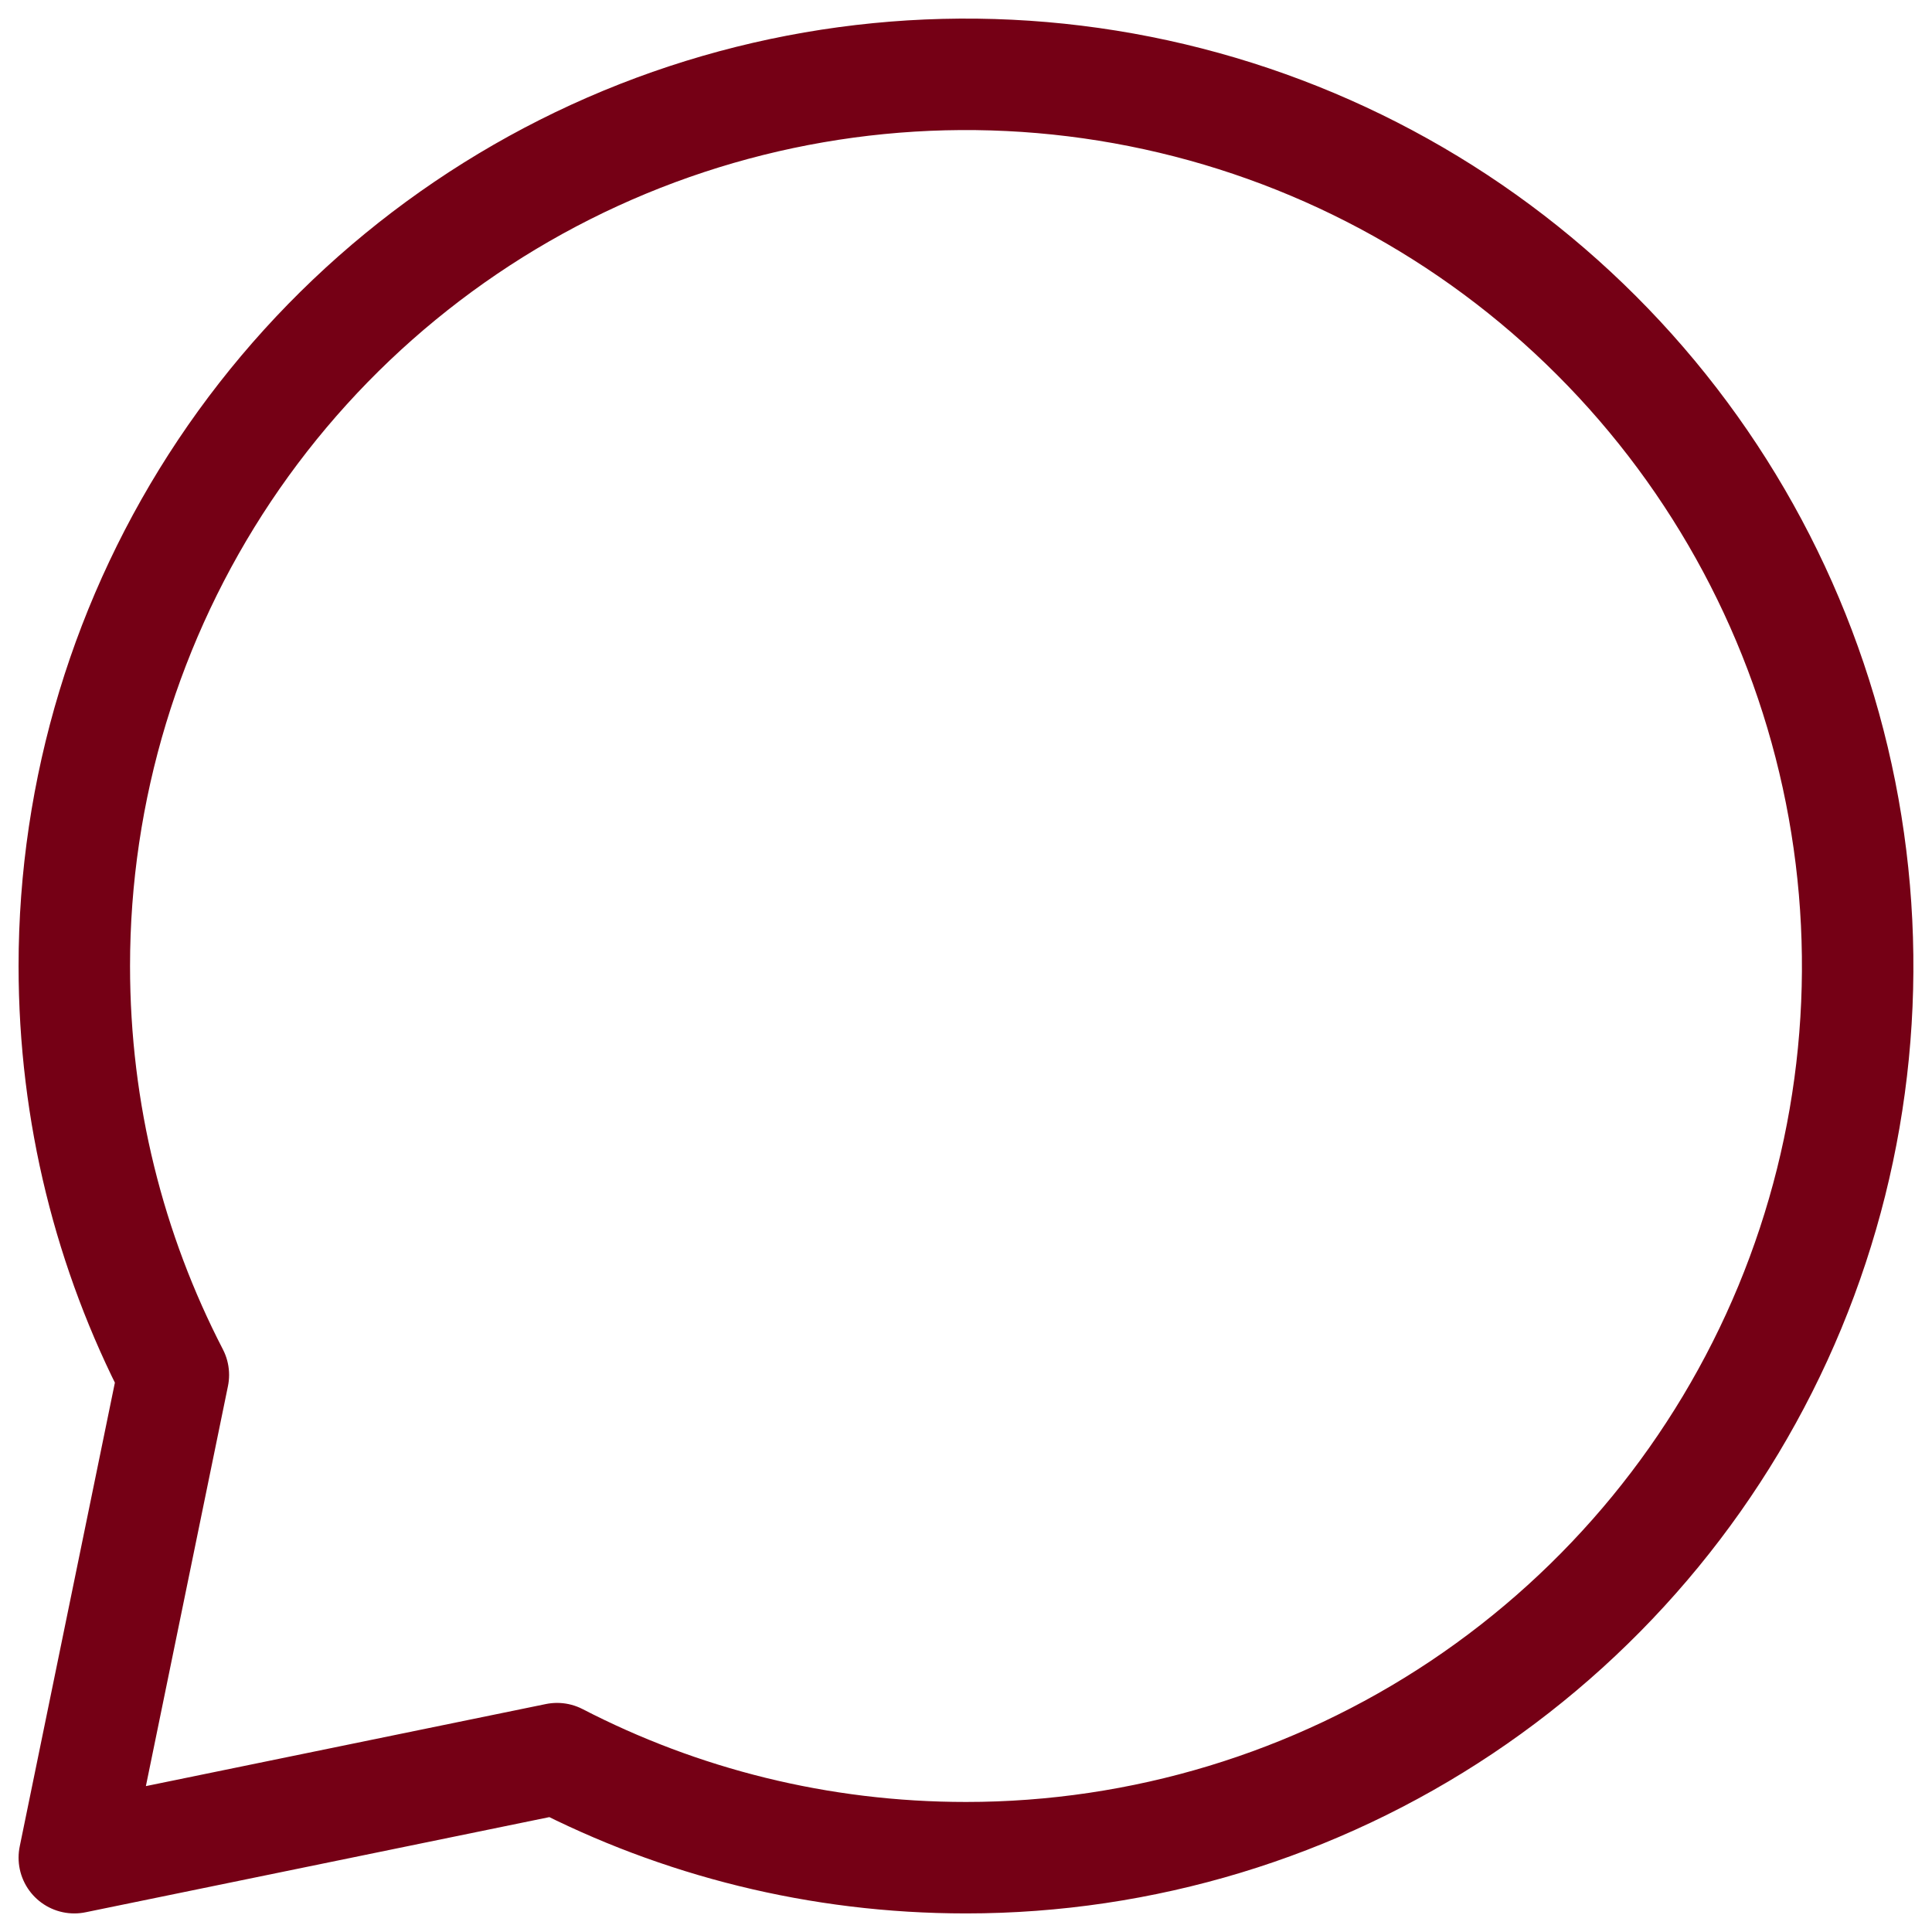
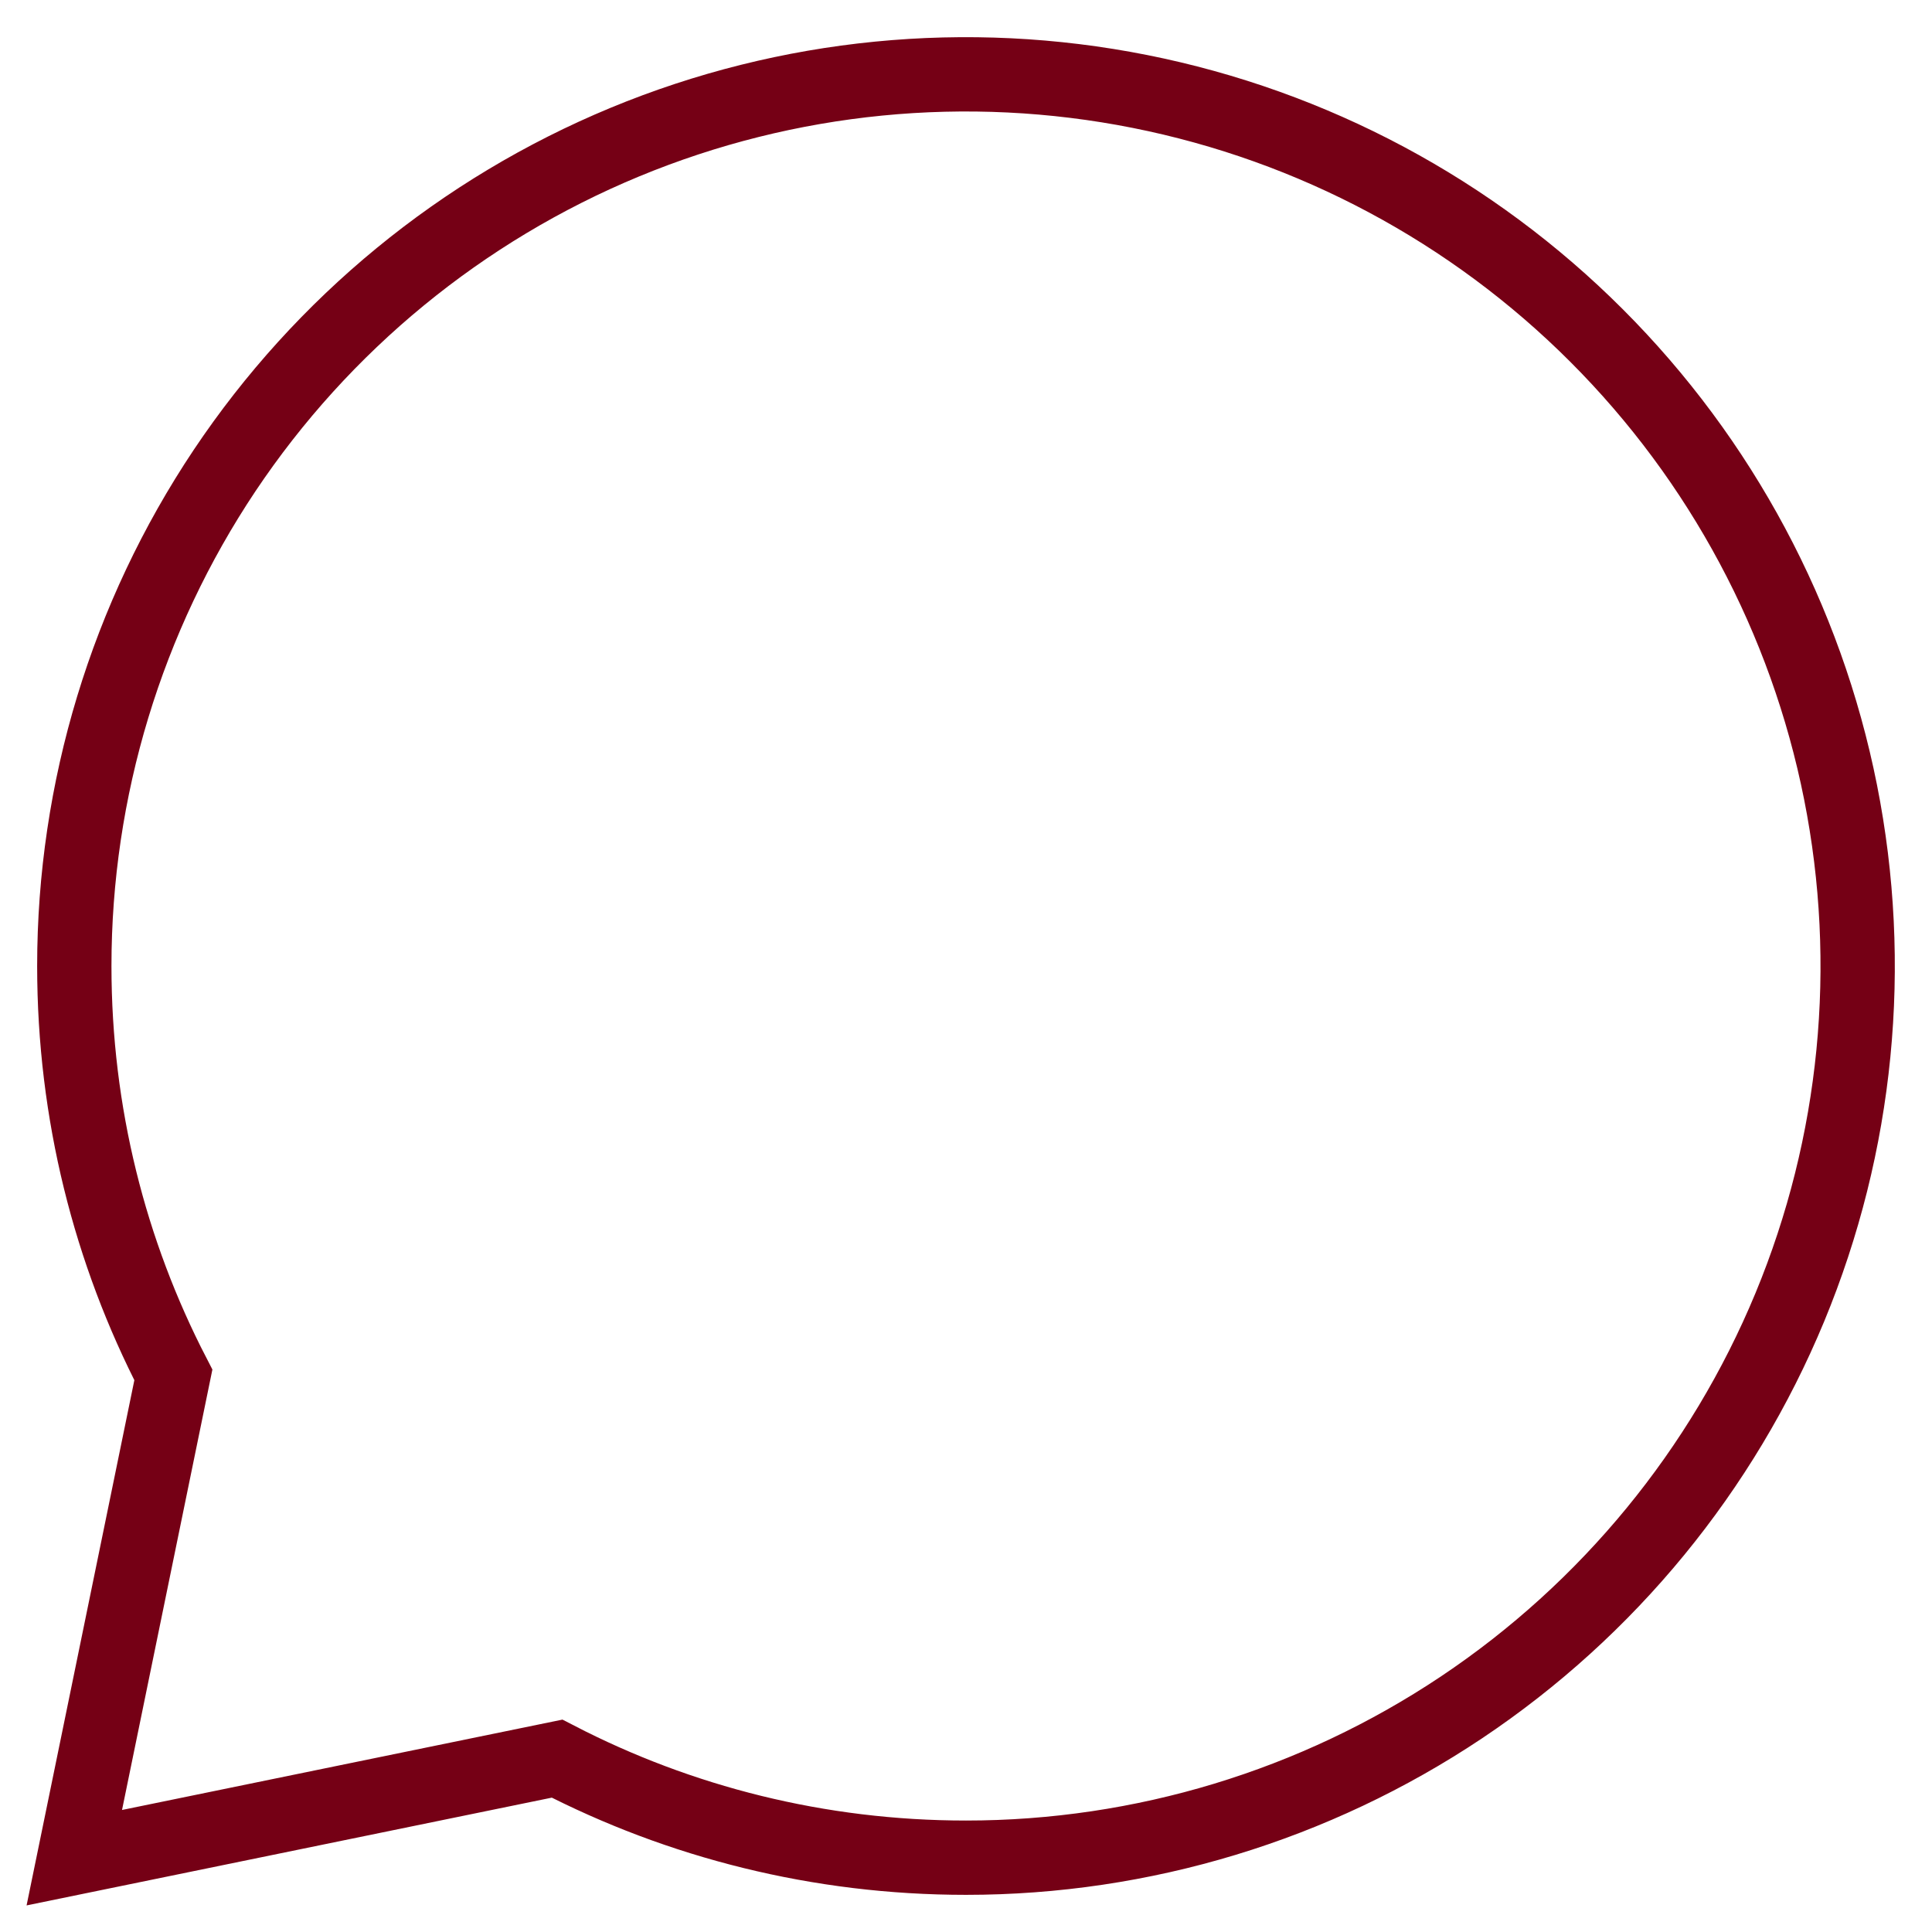
<svg xmlns="http://www.w3.org/2000/svg" width="26" height="26" viewBox="0 0 26 26" fill="none">
-   <path d="M13 25C15.373 25 17.694 24.296 19.667 22.978C21.64 21.659 23.178 19.785 24.087 17.592C24.995 15.399 25.232 12.987 24.769 10.659C24.306 8.331 23.163 6.193 21.485 4.515C19.807 2.836 17.669 1.694 15.341 1.231C13.013 0.768 10.601 1.005 8.408 1.913C6.215 2.822 4.341 4.36 3.022 6.333C1.704 8.307 1 10.627 1 13C1 14.984 1.48 16.853 2.333 18.503L1 25L7.497 23.667C9.145 24.519 11.017 25 13 25Z" stroke="#750015" stroke-width="1.5" stroke-linecap="round" stroke-linejoin="round" />
+   <path d="M13 25C15.373 25 17.694 24.296 19.667 22.978C21.64 21.659 23.178 19.785 24.087 17.592C24.995 15.399 25.232 12.987 24.769 10.659C24.306 8.331 23.163 6.193 21.485 4.515C19.807 2.836 17.669 1.694 15.341 1.231C13.013 0.768 10.601 1.005 8.408 1.913C6.215 2.822 4.341 4.36 3.022 6.333C1.704 8.307 1 10.627 1 13C1 14.984 1.48 16.853 2.333 18.503L1 25L7.497 23.667C9.145 24.519 11.017 25 13 25Z" stroke="#750015" strokeWidth="1.5" strokeLinecap="round" strokeLinejoin="round" />
</svg>
